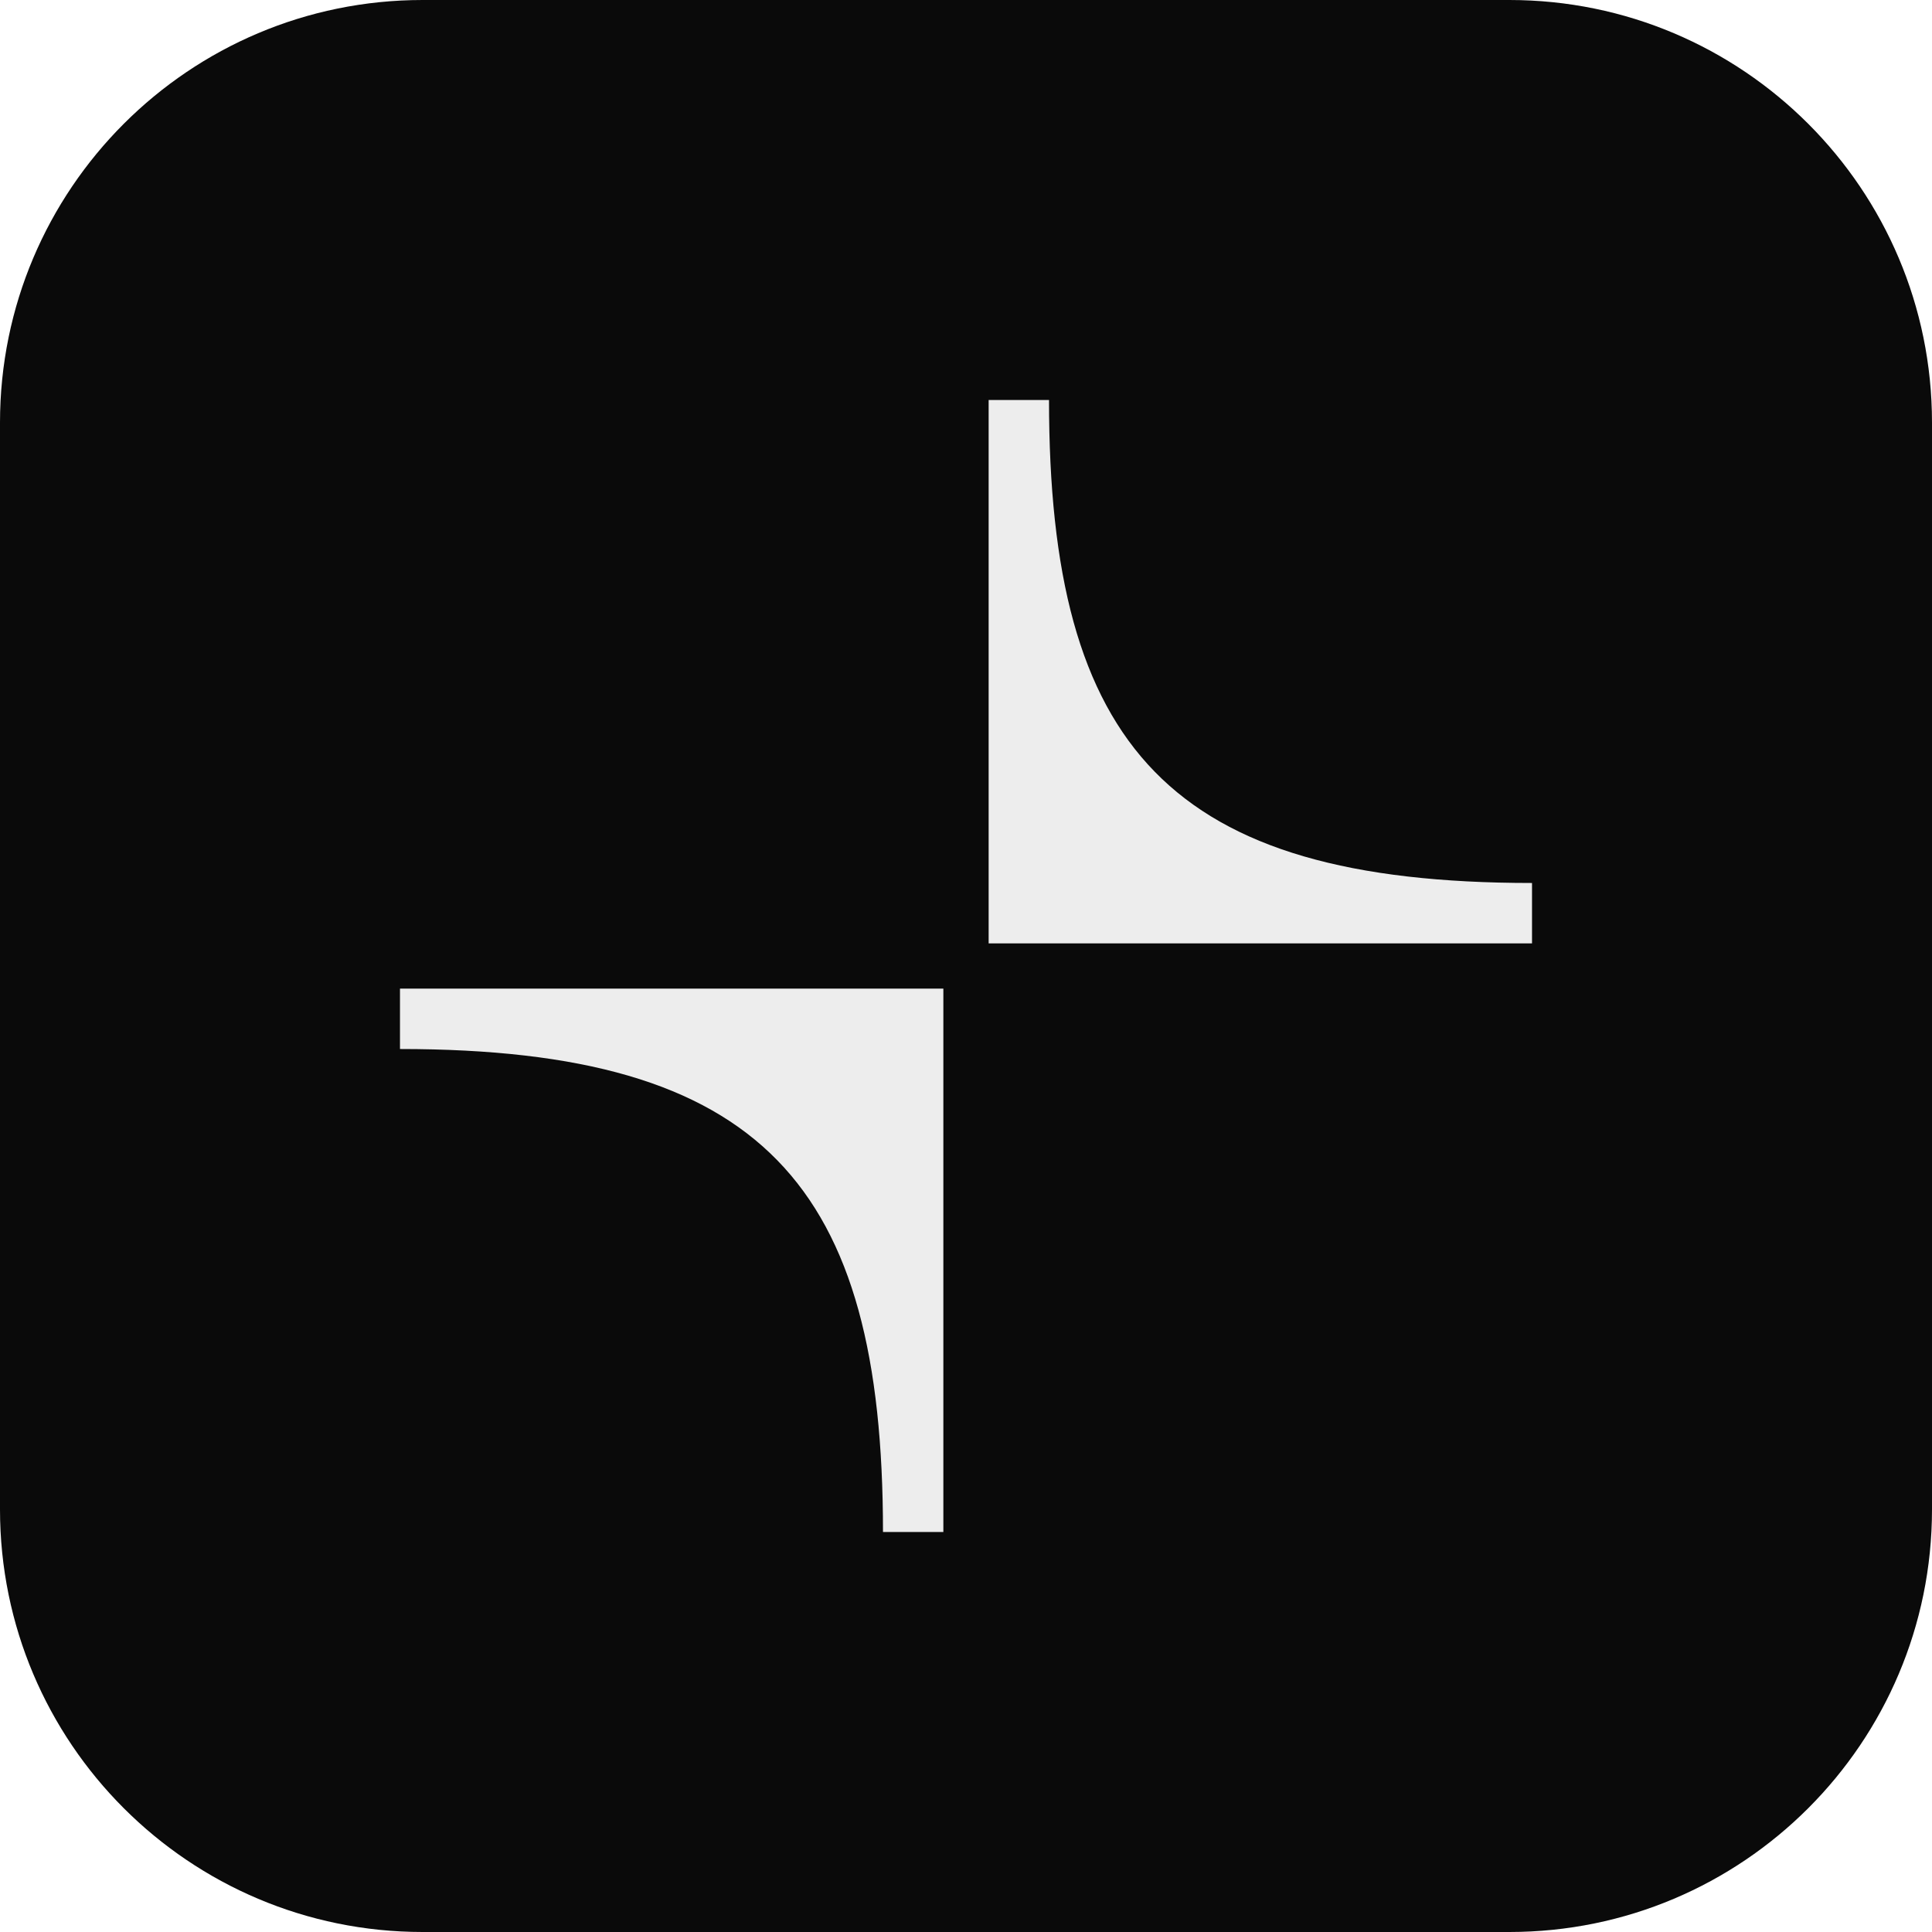
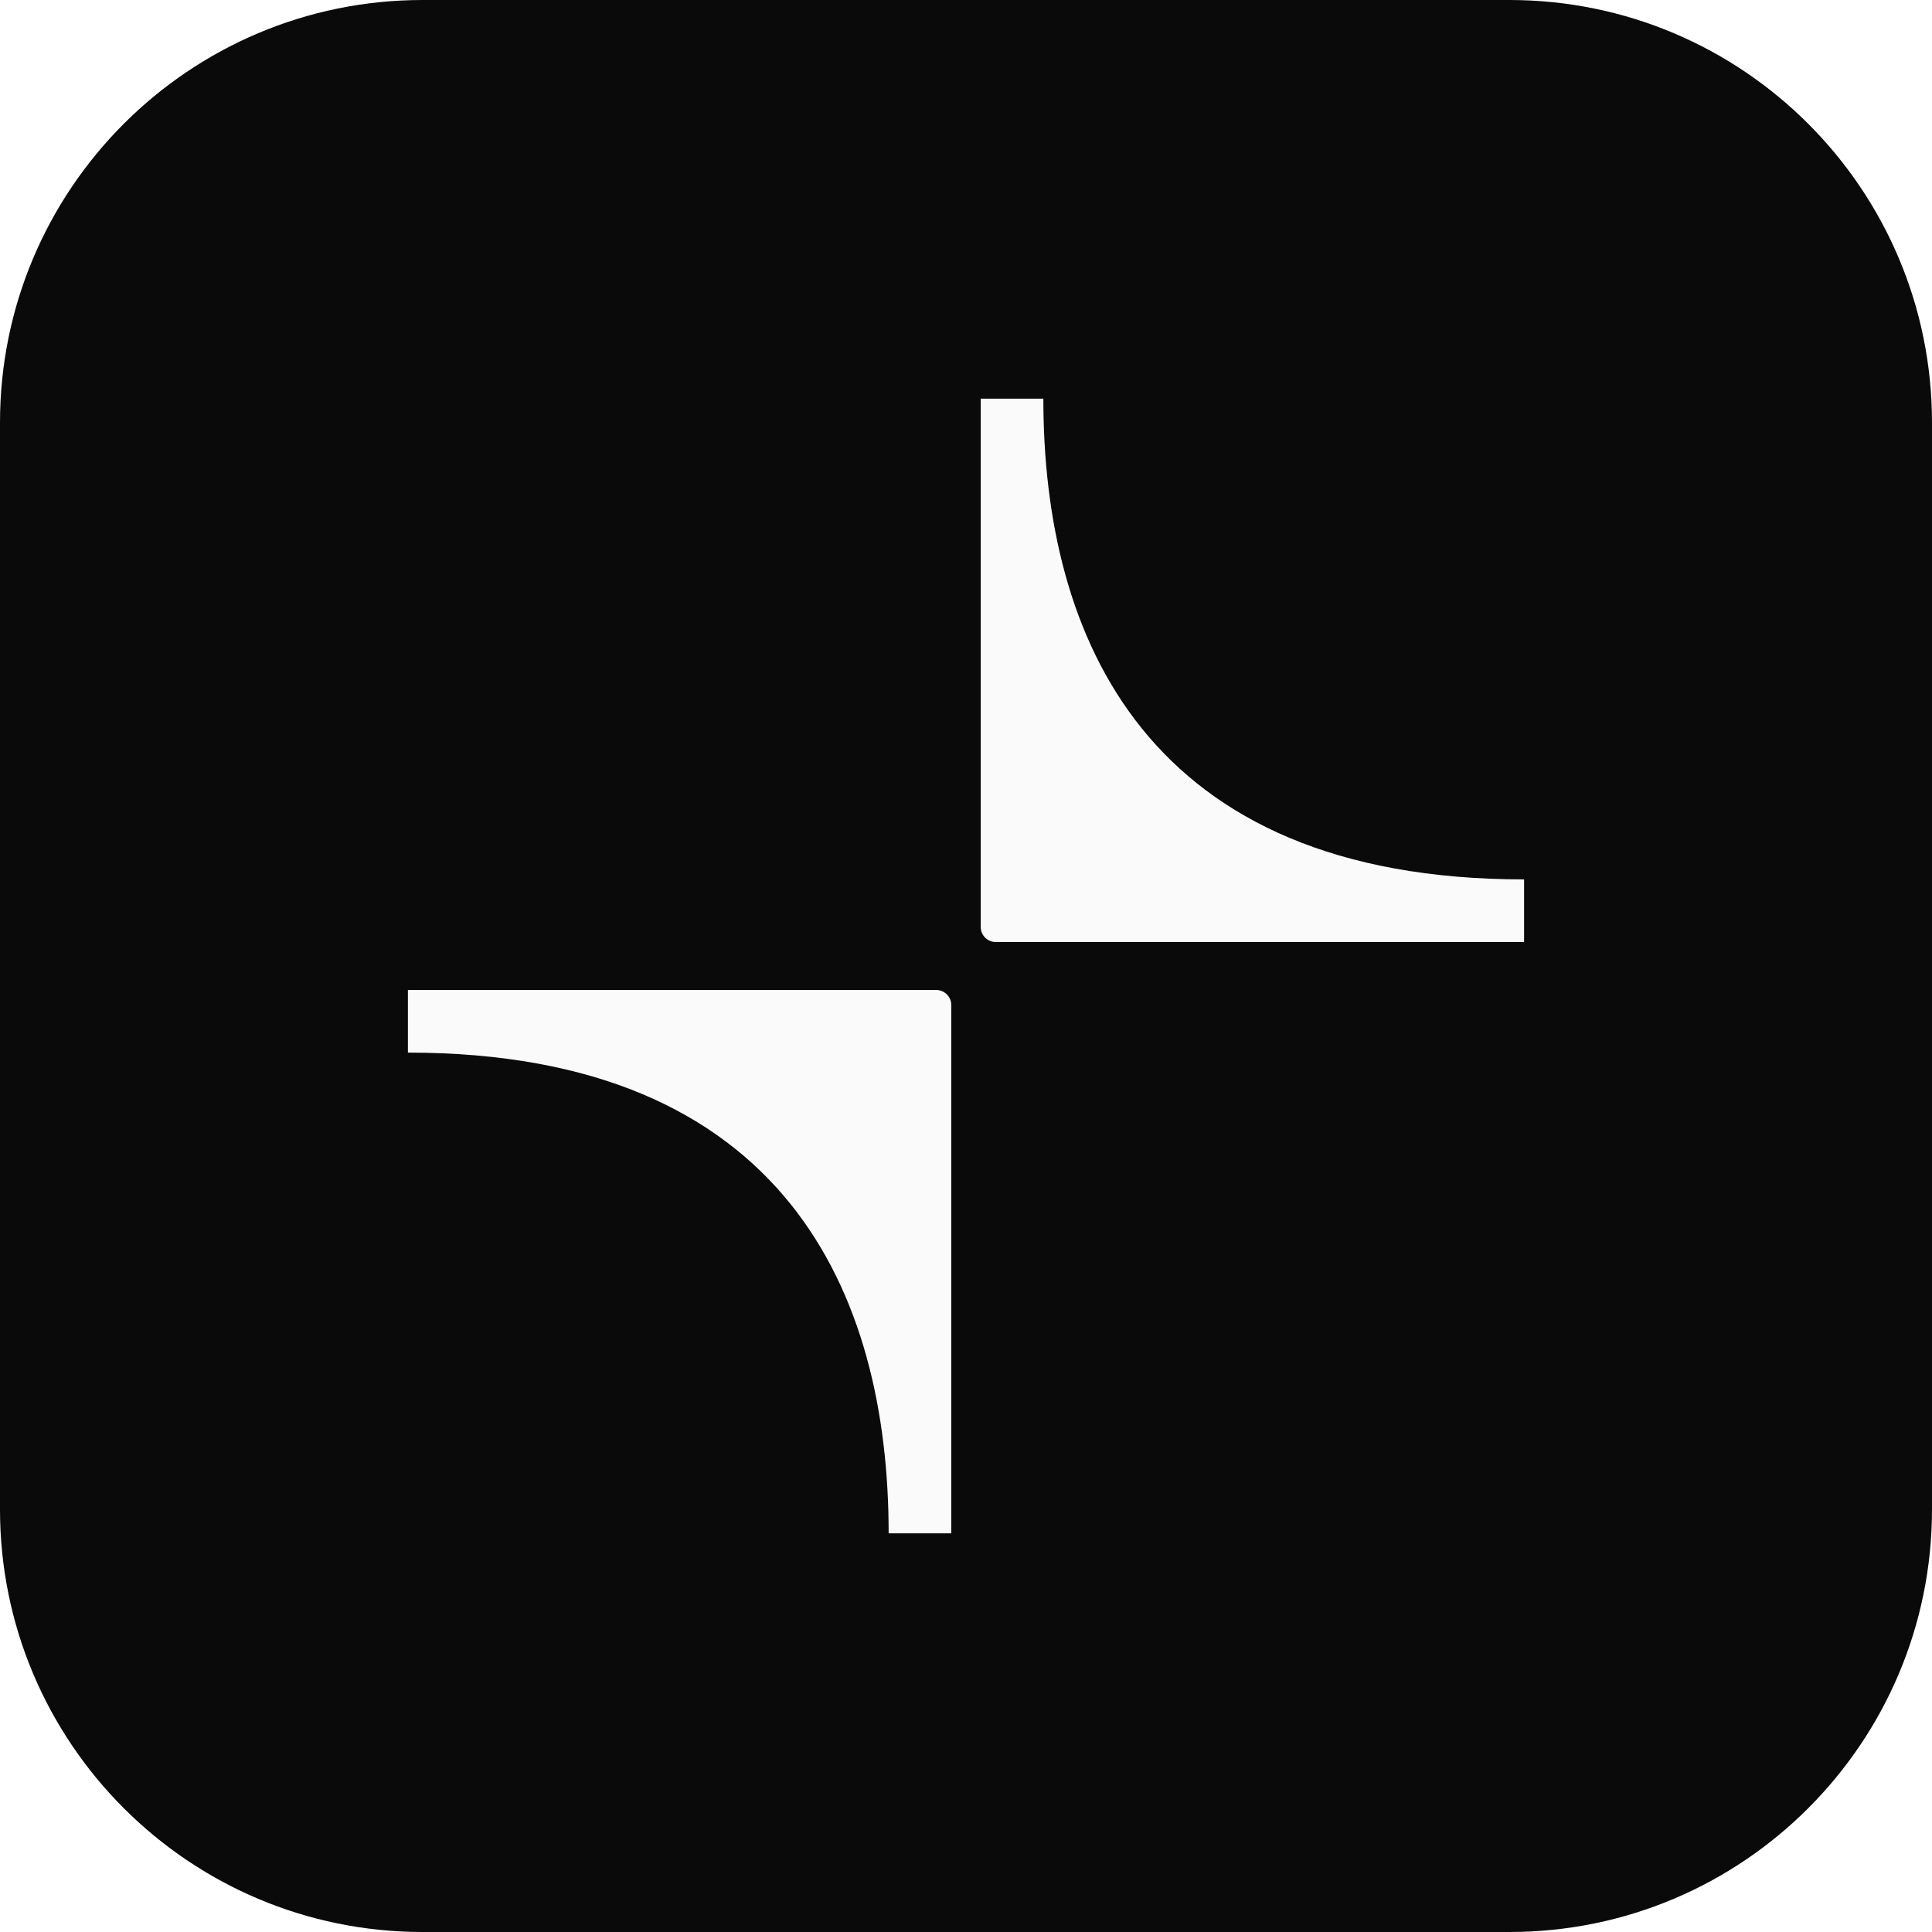
- <svg xmlns="http://www.w3.org/2000/svg" viewBox="0 0 512 512">
+ <svg xmlns="http://www.w3.org/2000/svg" viewBox="0 0 512 512" role="img" aria-label="webssh">
  <rect width="512" height="512" rx="112" fill="#0a0a0a" />
-   <g transform="translate(106 106)" fill="#ededed">
-     <path d="M156 0h16c0 92 32 128 128 128v16H156z" />
-     <path d="M156 0h16c0 92 32 128 128 128v16H156z" transform="rotate(180 150 150)" />
+   <g transform="translate(108.1 105.65)" fill="#fafafa">
+     <path d="M151.8 0H168.4C168.4 63.4 195.7 127.4 295.8 127.4V144H155.8A4 4 0 0 1 151.8 140Z" />
+     <path d="M144 300.7H127.4C127.4 237.3 100.1 173.3 0 173.3V156.7H140A4 4 0 0 1 144 160.7Z" />
  </g>
</svg>
